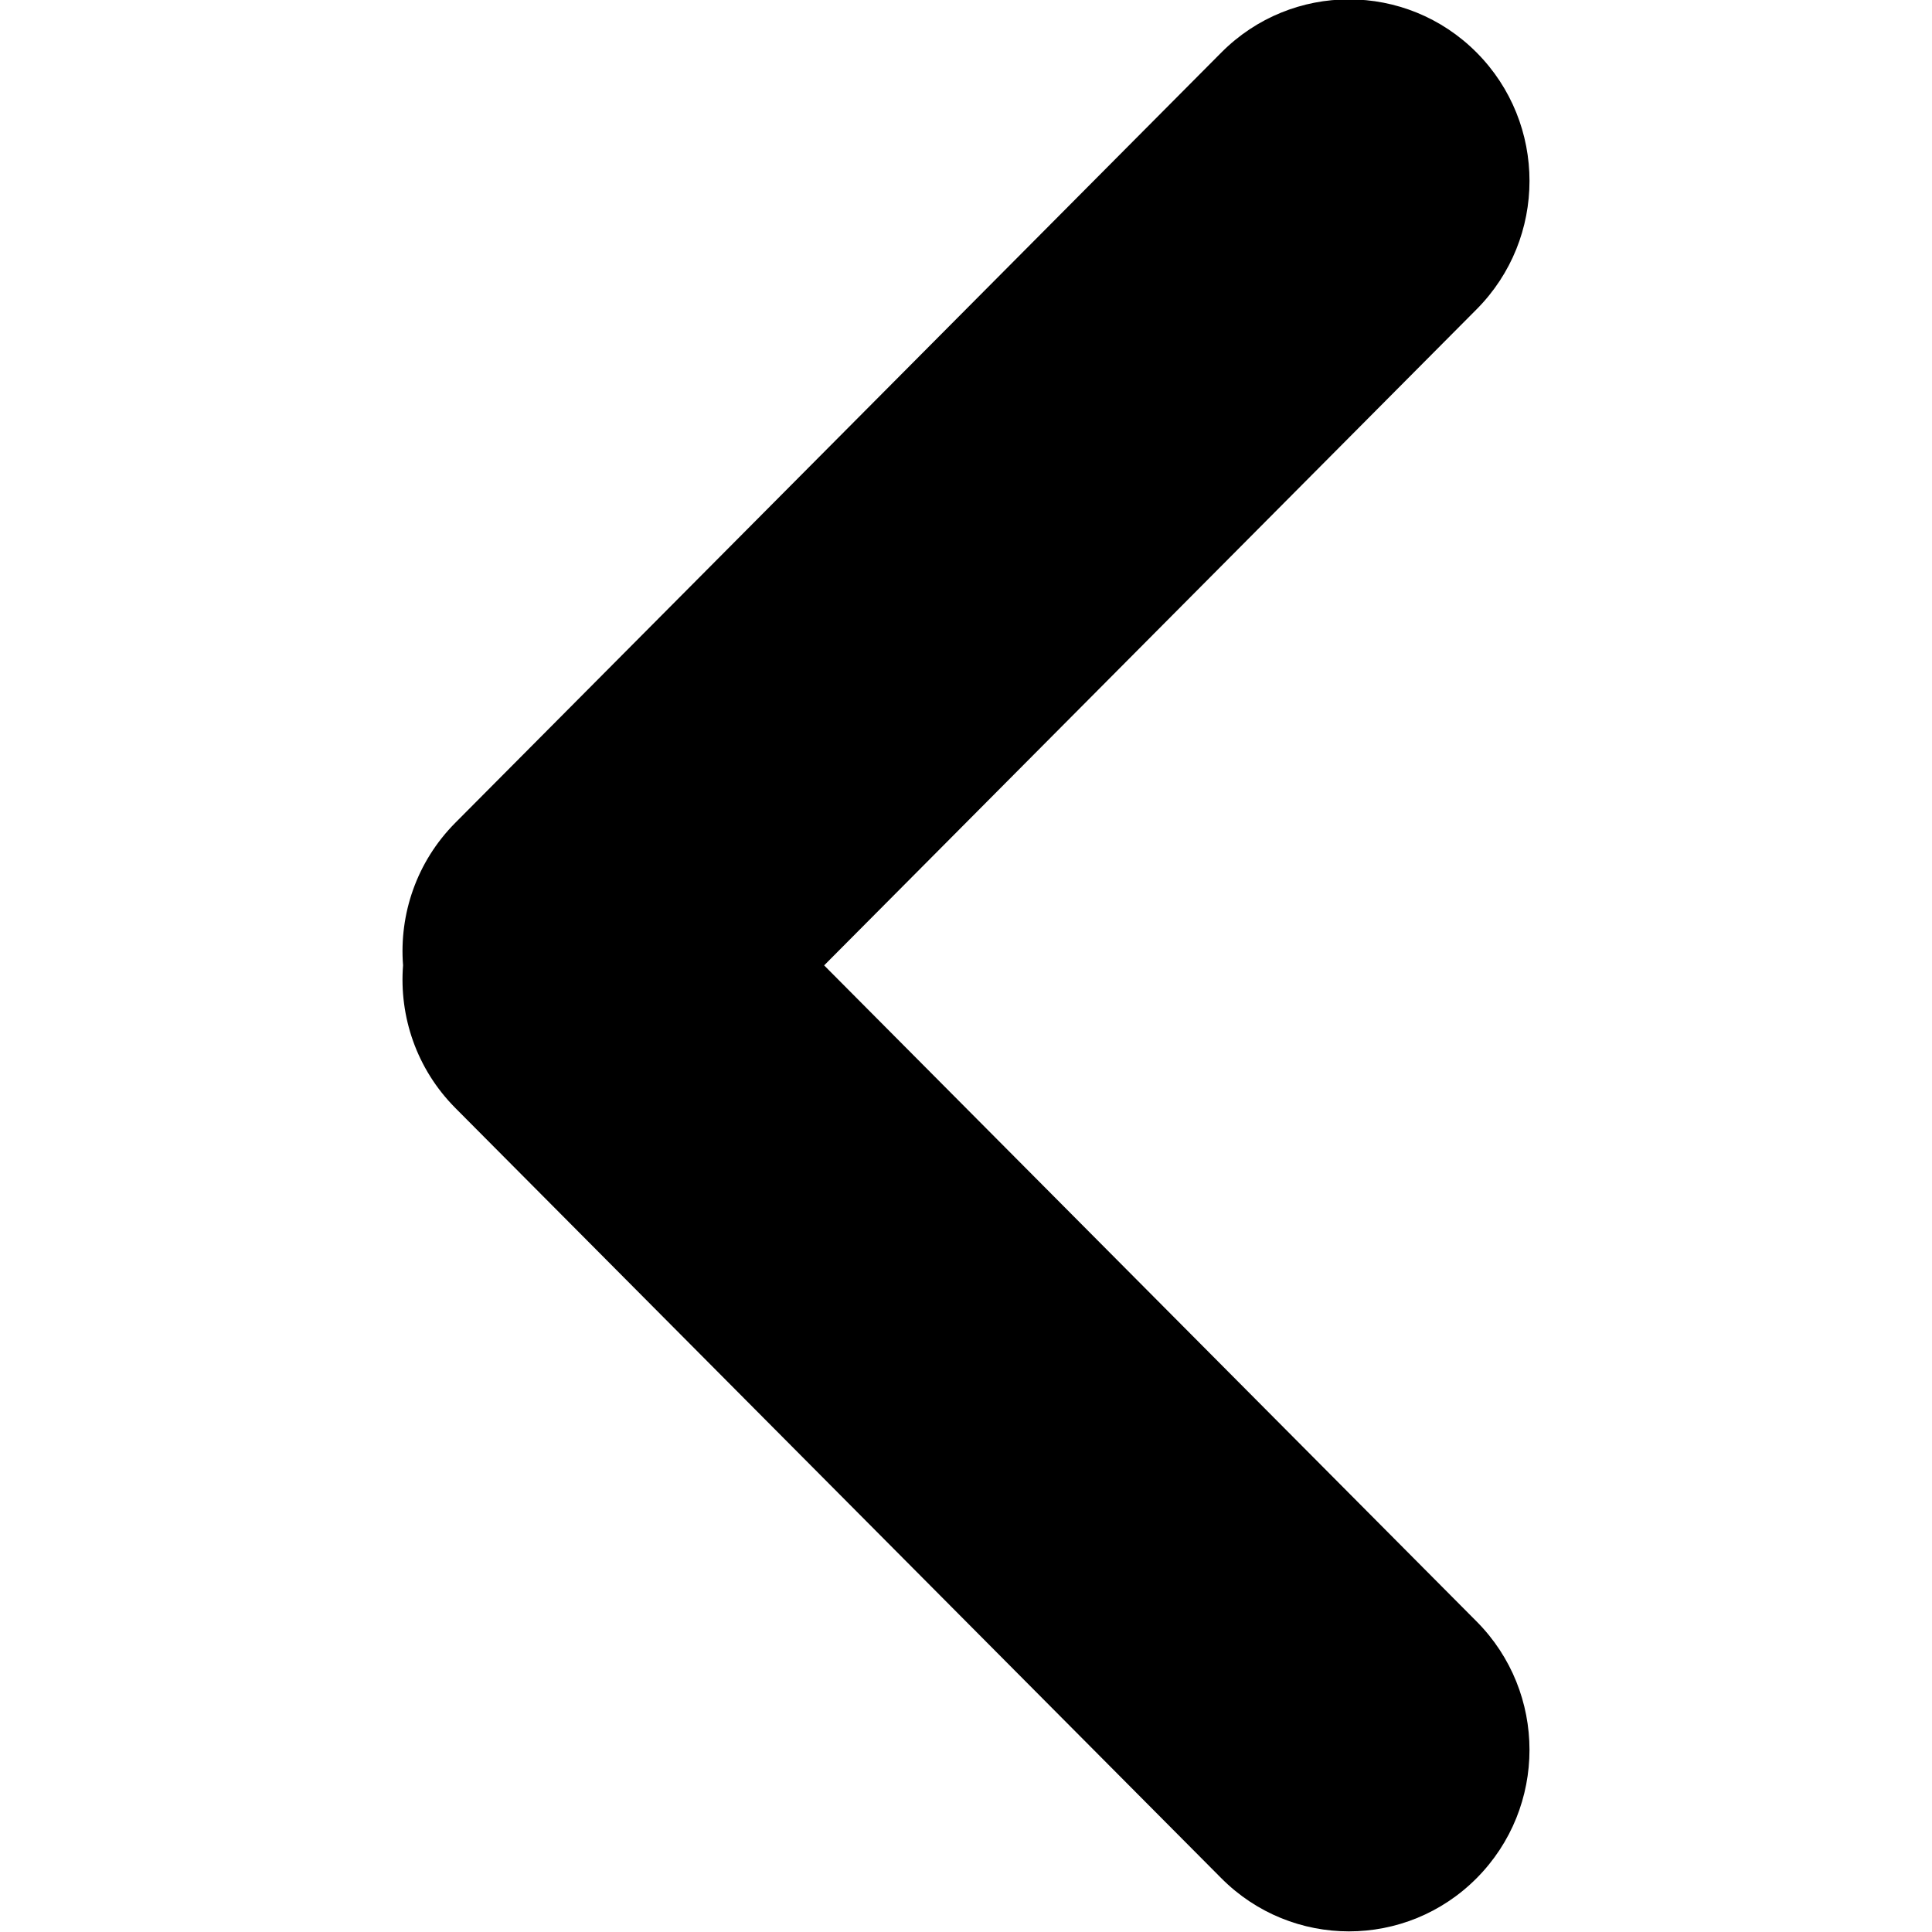
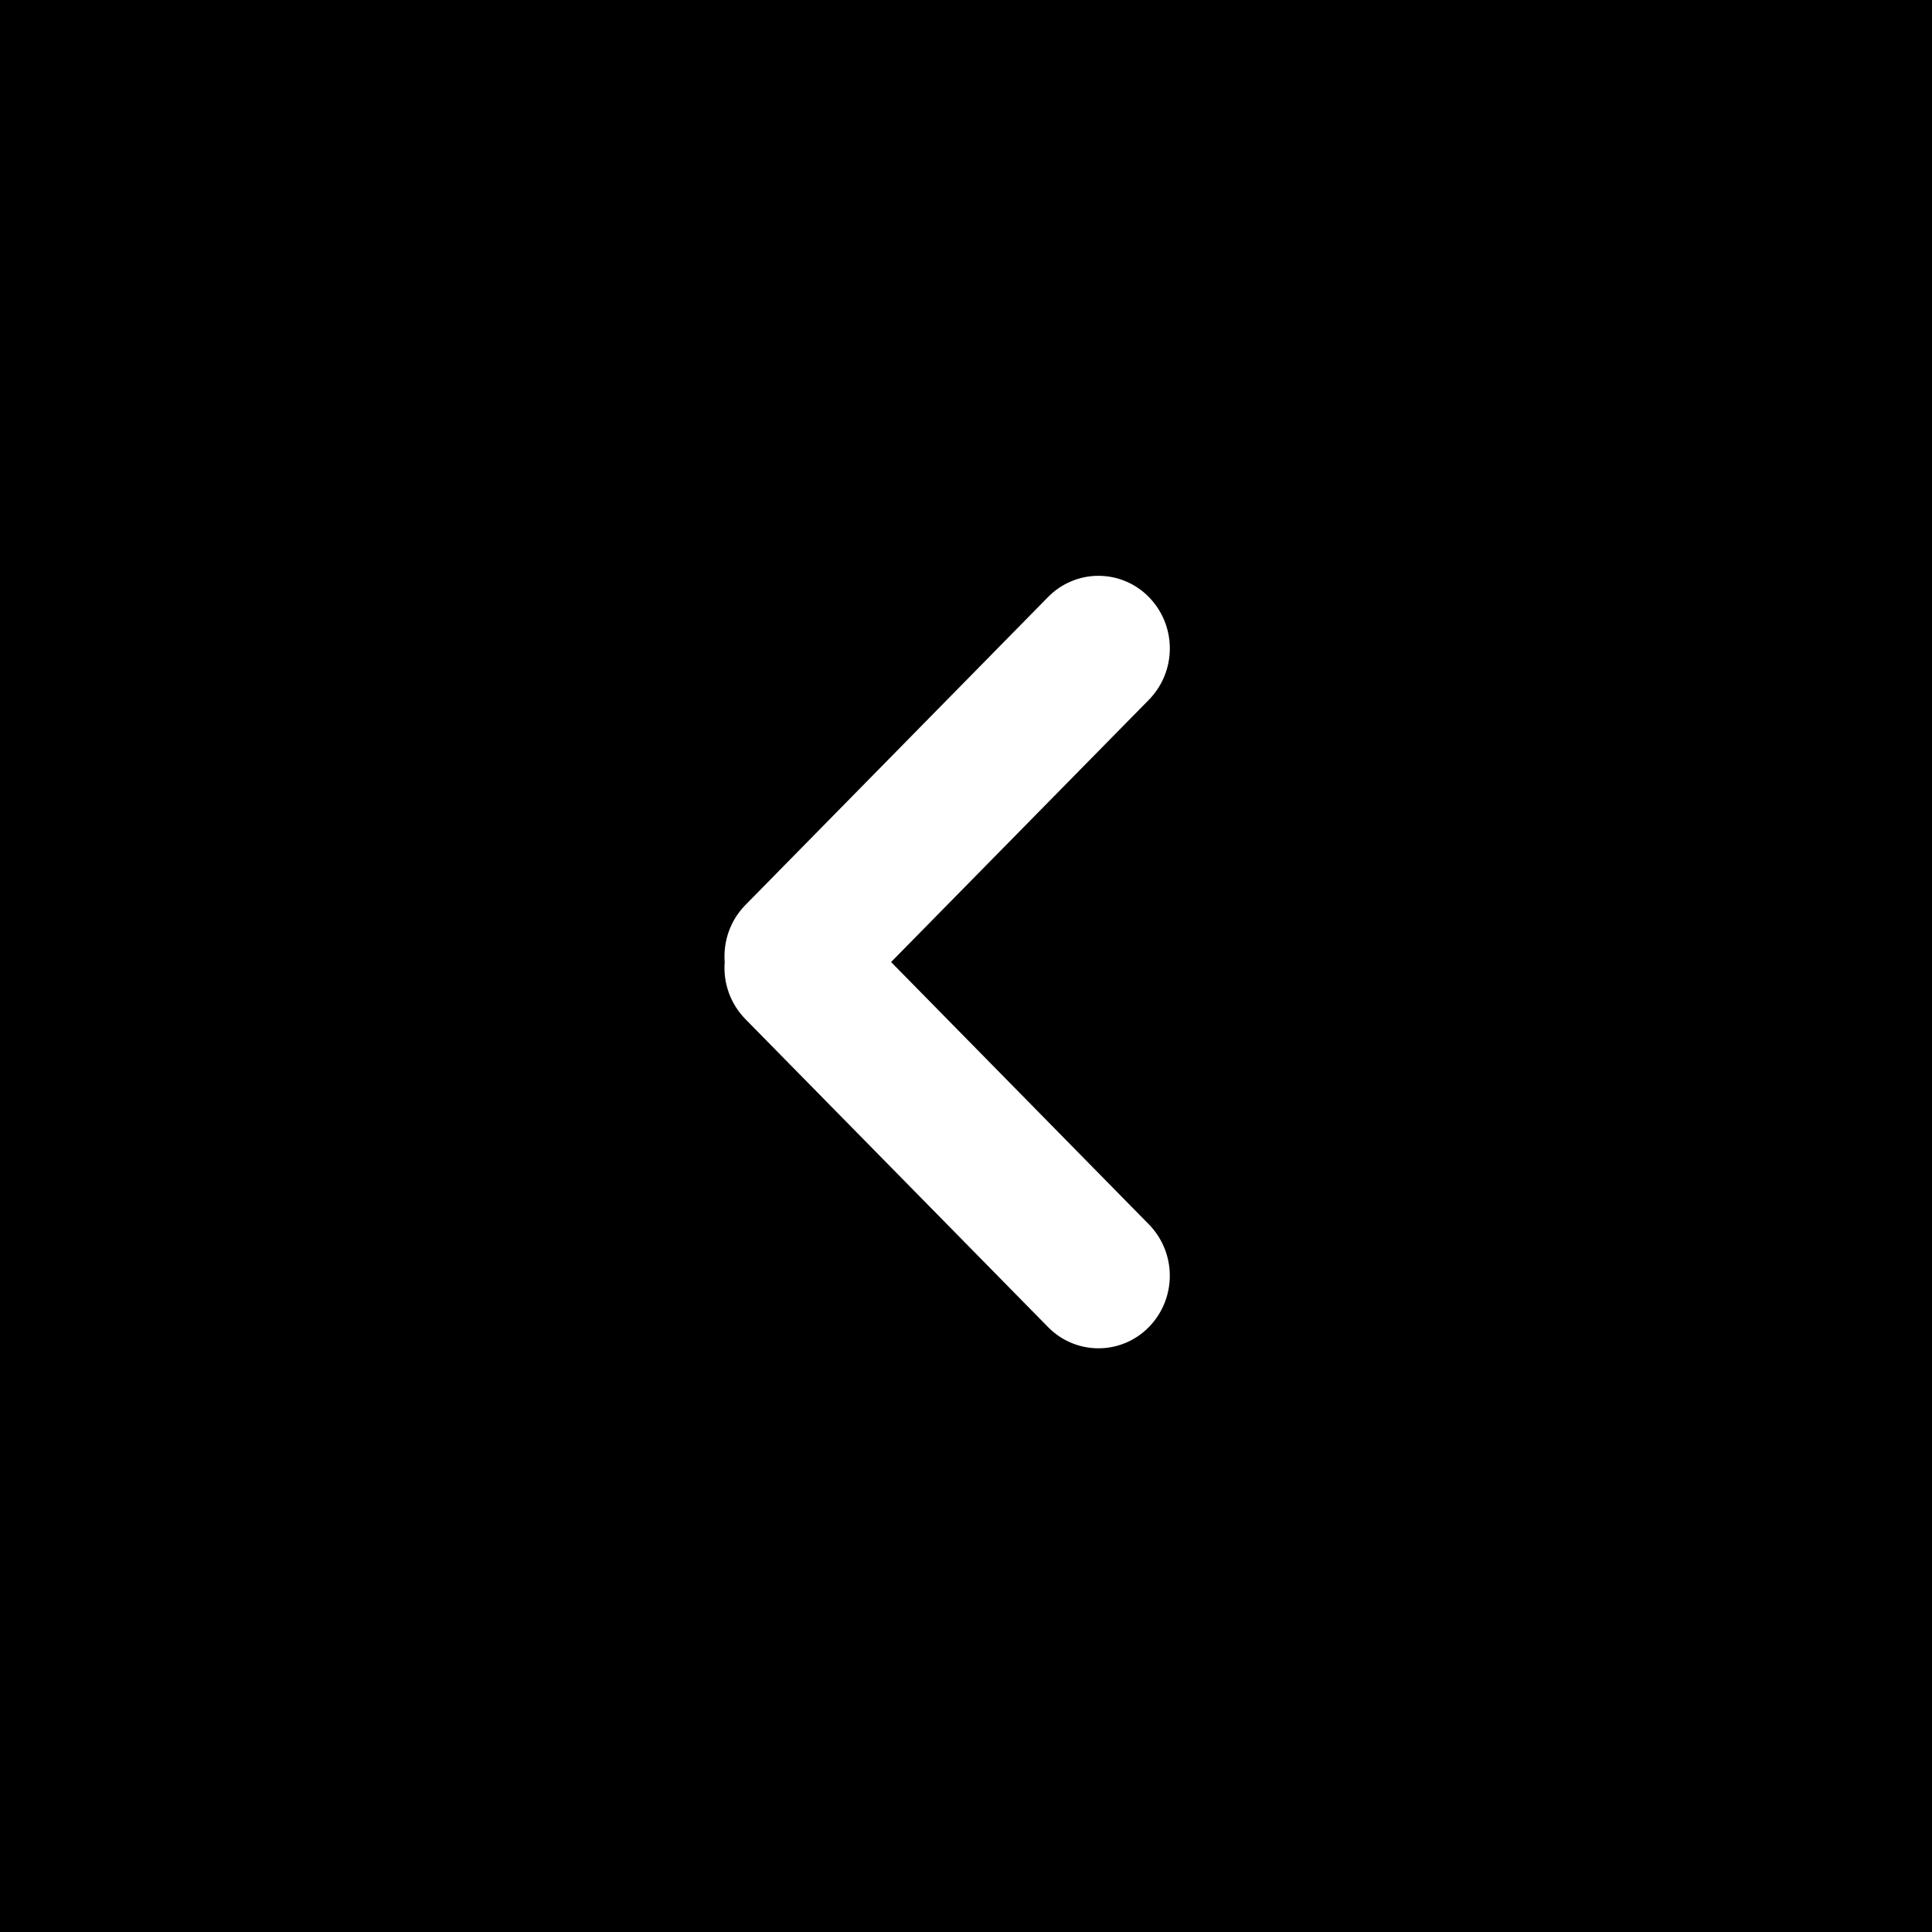
- <svg xmlns="http://www.w3.org/2000/svg" width="1024px" height="1024px" viewBox="0 0 1024 1024" version="1.1">
-   <defs />
-   <g id="Artboard" stroke="none" stroke-width="1" fill="none" fill-rule="evenodd">
-     <path d="M213.63,511.647 C211.523,484.57 220.767,456.77 241.362,436.057 L647.322,27.848 C684.689,-9.726 745.274,-9.726 782.642,27.848 C820.009,65.422 820.009,126.346 782.642,163.921 L436.808,511.672 L782.638,859.422 C820.005,896.997 820.005,957.911 782.638,995.486 C745.27,1033.061 684.685,1033.061 647.318,995.486 L241.358,587.278 C220.75,566.557 211.508,538.739 213.63,511.647 Z" id="Shape" fill="#000000" />
-   </g>
+ <svg xmlns="http://www.w3.org/2000/svg" width="1024" height="1024">
+   <path d="M1024 0H0v1024h1024V0zM384.102 509.926c-.819-10.828 2.816-21.964 10.957-30.233l160.41-163.226a37.35 37.35 0 0 1 53.478 0c14.784 15.13 14.784 39.296 0 54.426L472.294 509.9 608.947 648.96c14.768 15.127 14.768 39.273 0 54.4a37.35 37.35 0 0 1-53.478 0l-160.41-163.226a38.784 38.784 0 0 1-10.957-30.208z" fill="#000" fill-rule="evenodd" />
</svg>
